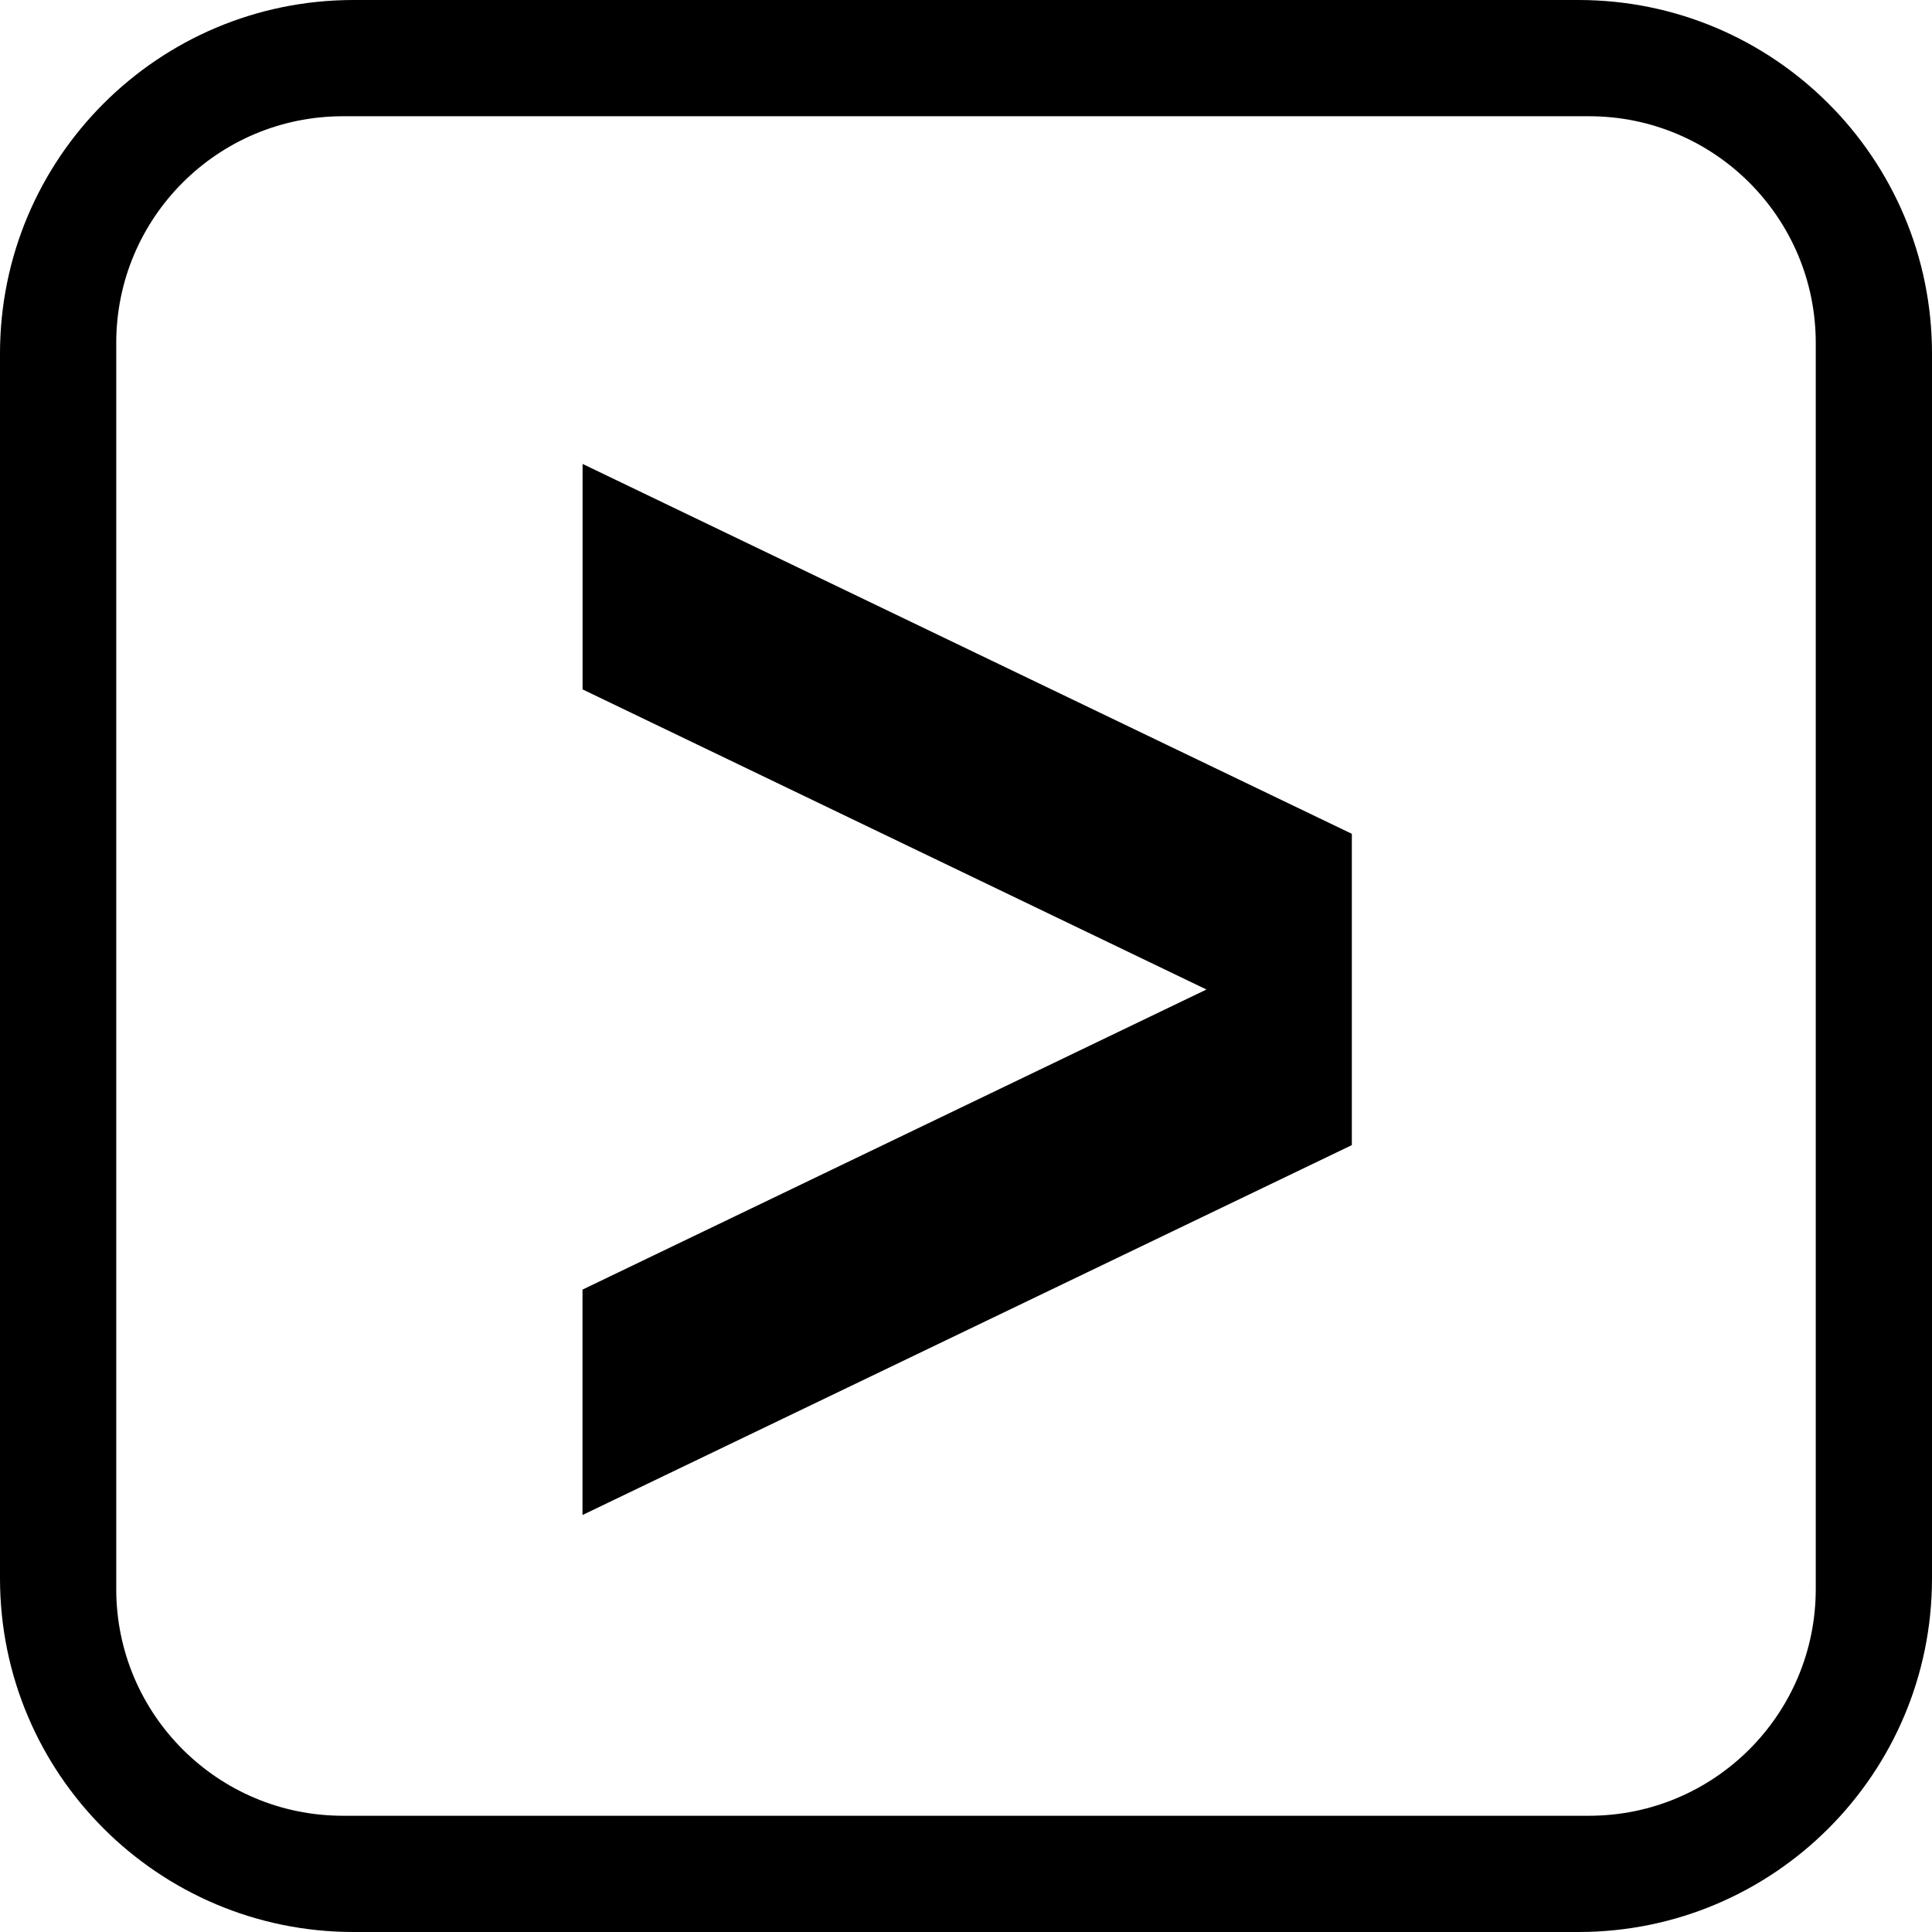
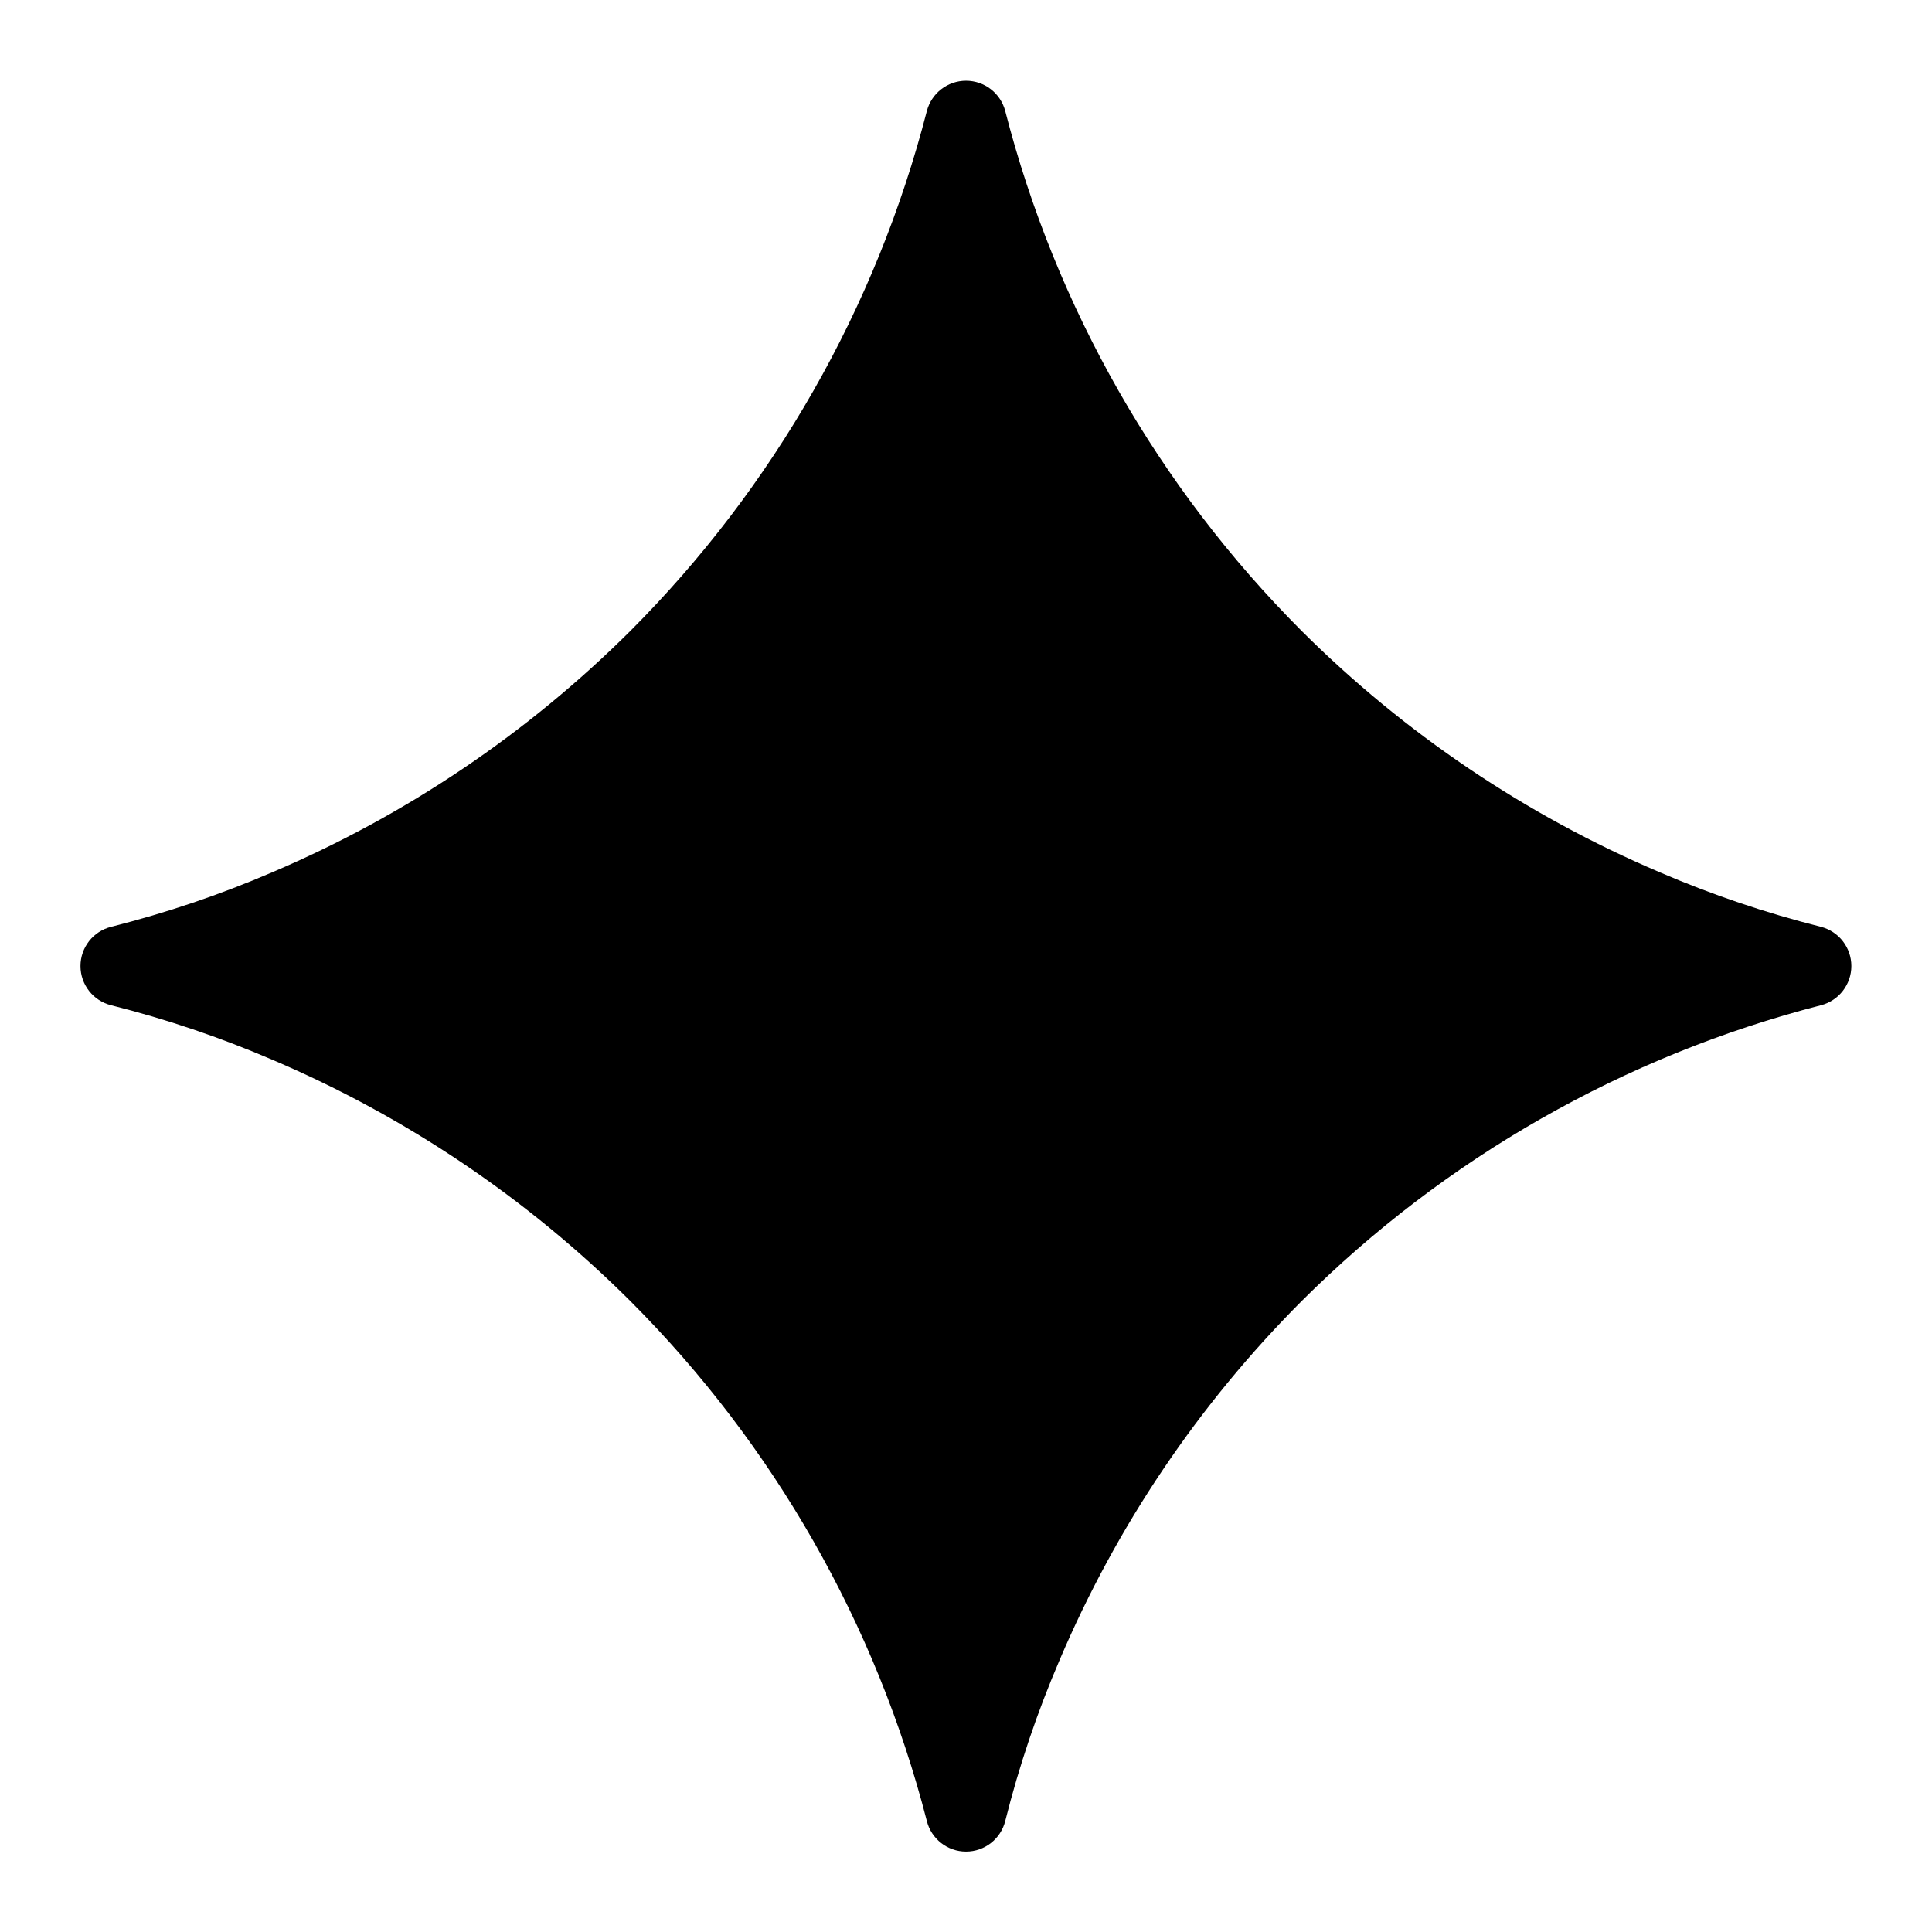
<svg xmlns="http://www.w3.org/2000/svg" fill="currentColor" fill-rule="evenodd" height="1em" style="flex:none;line-height:1" viewBox="0 0 24 24" width="1em">
-   <path d="M16.793 10.358v3.867L7.236 18.82v-2.8l7.751-3.728-7.75-3.728V5.763l9.556 4.595z" />
-   <path clip-rule="evenodd" d="M19.608 0A4.392 4.392 0 0124 4.392v15.216A4.392 4.392 0 0119.608 24H4.392A4.392 4.392 0 010 19.608V4.392A4.392 4.392 0 014.392 0h15.216zM4.26 1.444A2.816 2.816 0 001.444 4.26v15.48a2.816 2.816 0 002.816 2.816h15.48a2.816 2.816 0 002.816-2.816V4.26a2.816 2.816 0 00-2.816-2.816H4.26z" />
+   <path d="M20.616 10.835a14.147 14.147 0 01-4.45-3.001 14.111 14.111 0 01-3.678-6.452.503.503 0 00-.975 0 14.134 14.134 0 01-3.679 6.452 14.155 14.155 0 01-4.45 3.001c-.65.28-1.318.505-2.002.678a.502.502 0 000 .975c.684.172 1.35.397 2.002.677a14.147 14.147 0 014.45 3.001 14.112 14.112 0 013.679 6.453.502.502 0 00.975 0c.172-.685.397-1.351.677-2.003a14.145 14.145 0 013.001-4.45 14.113 14.113 0 016.453-3.678.503.503 0 000-.975 13.245 13.245 0 01-2.003-.678z" />
</svg>
